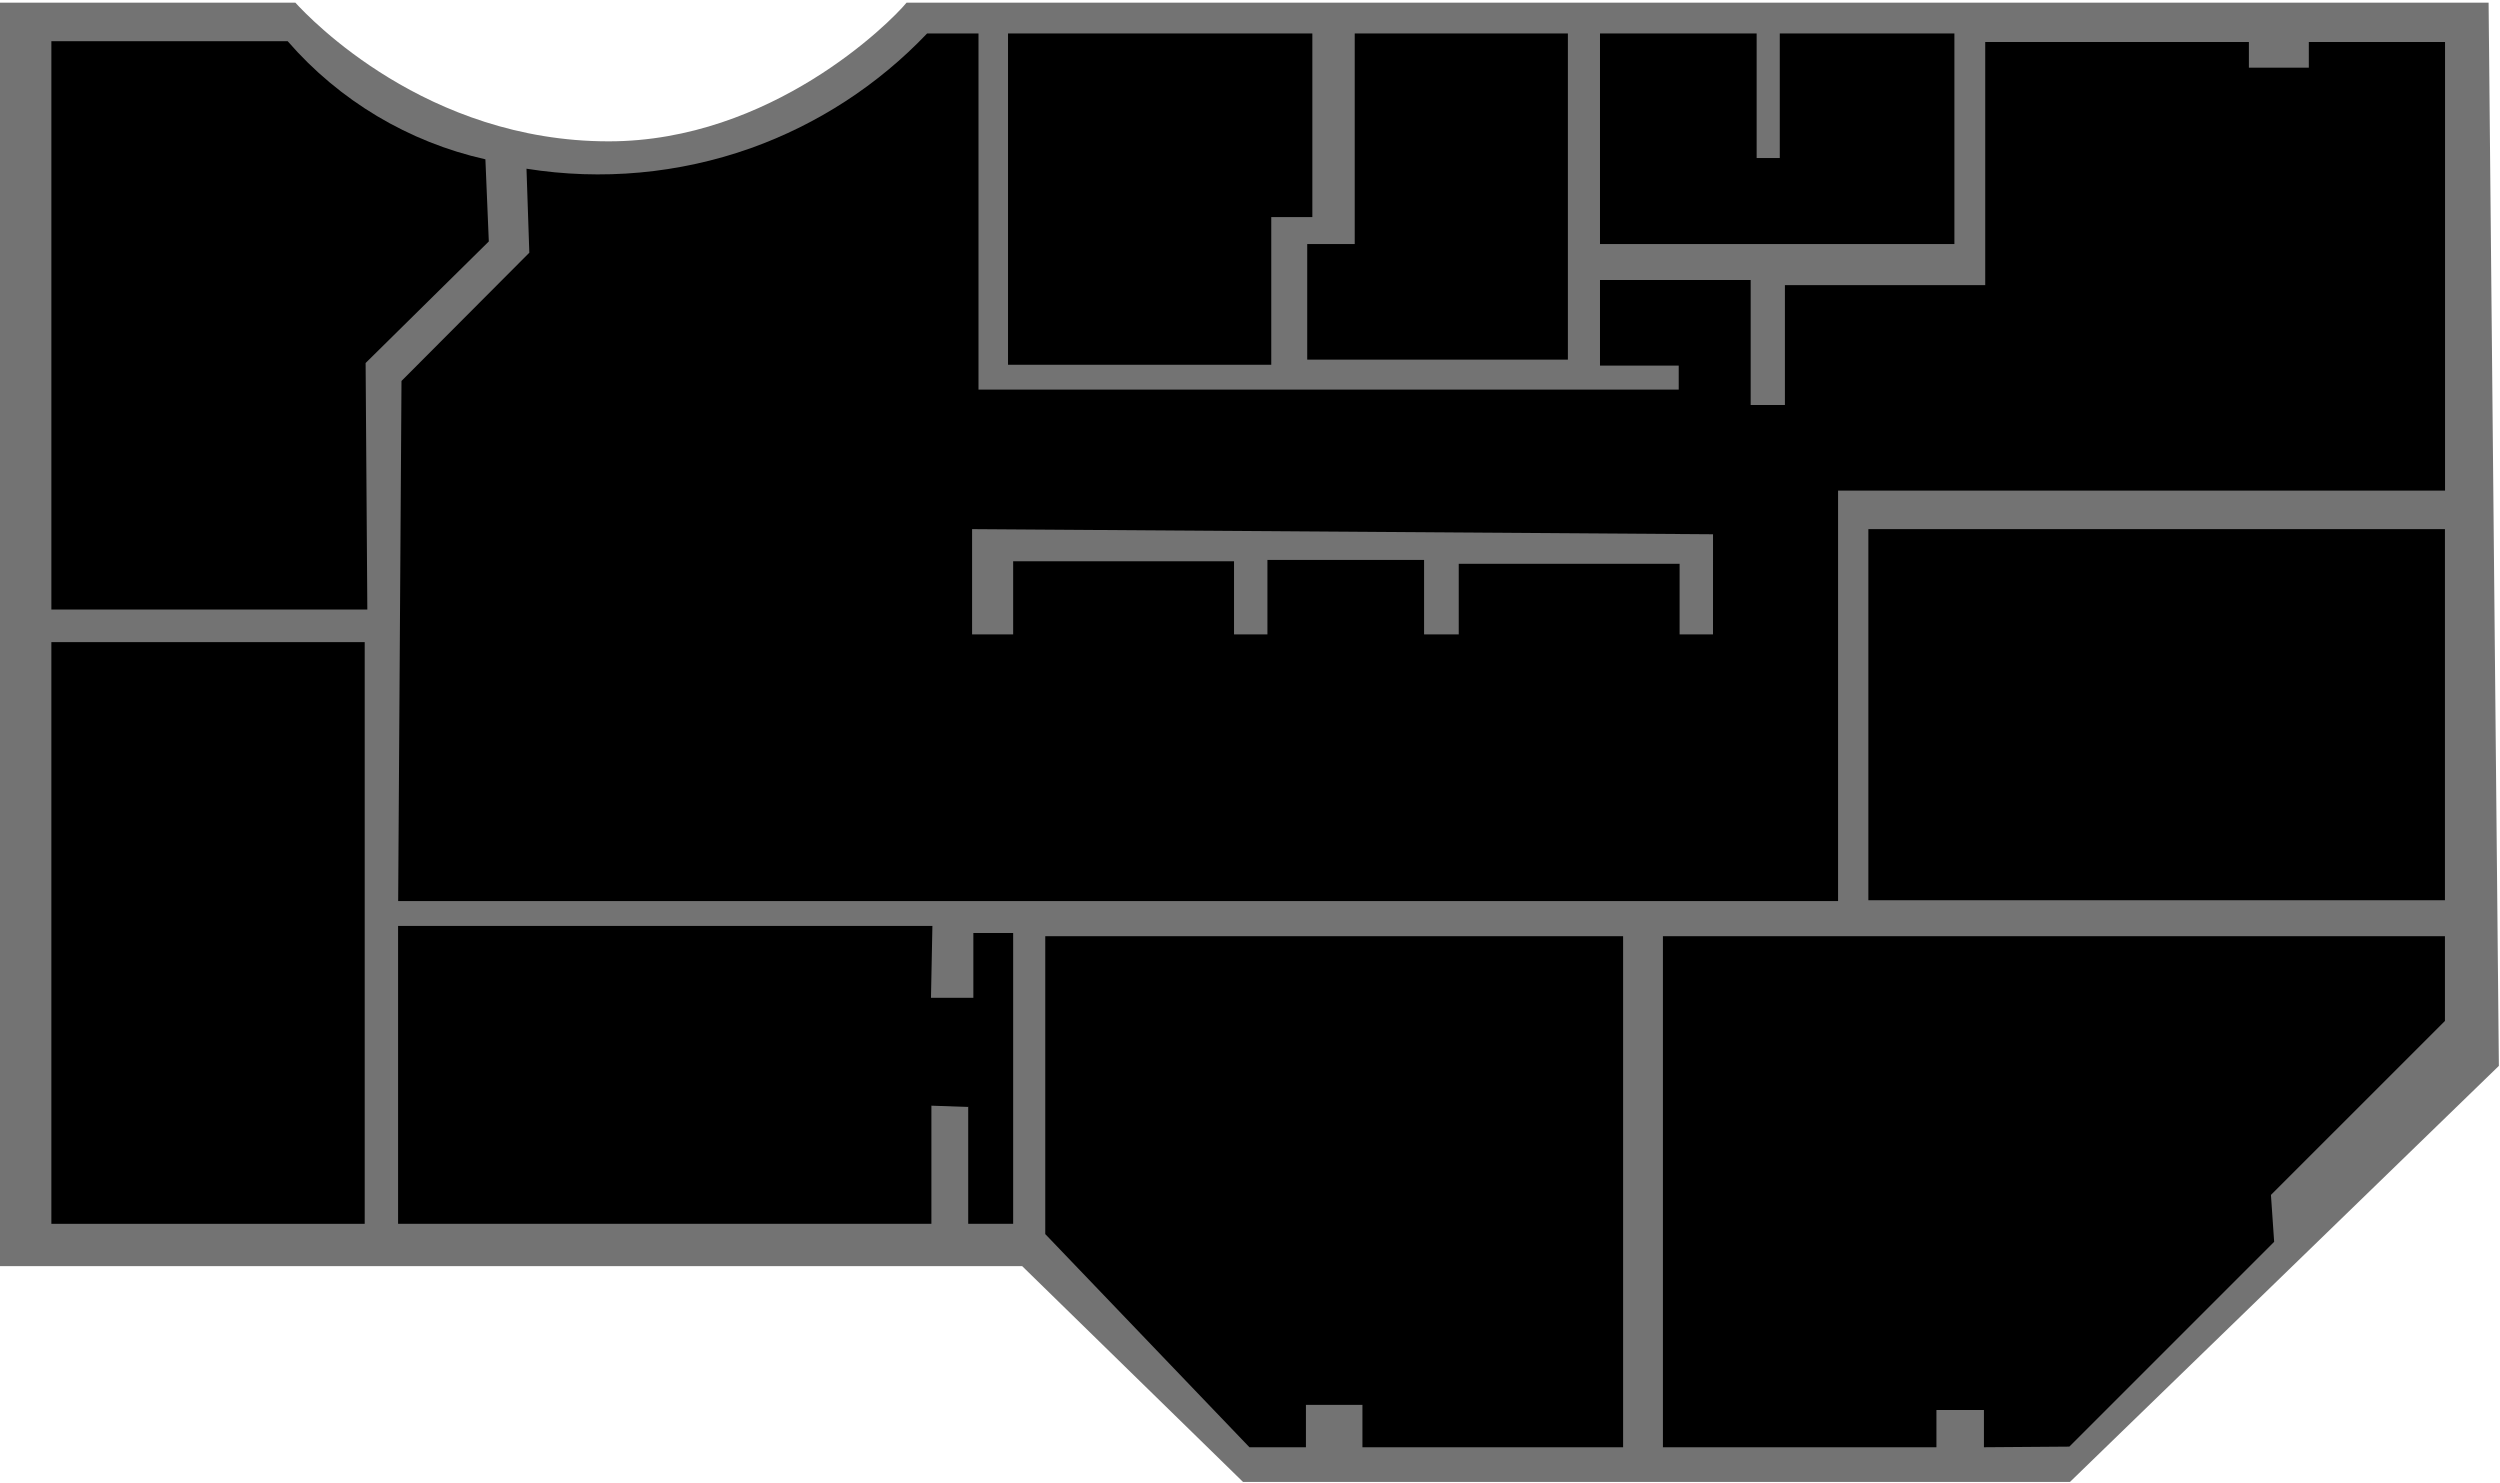
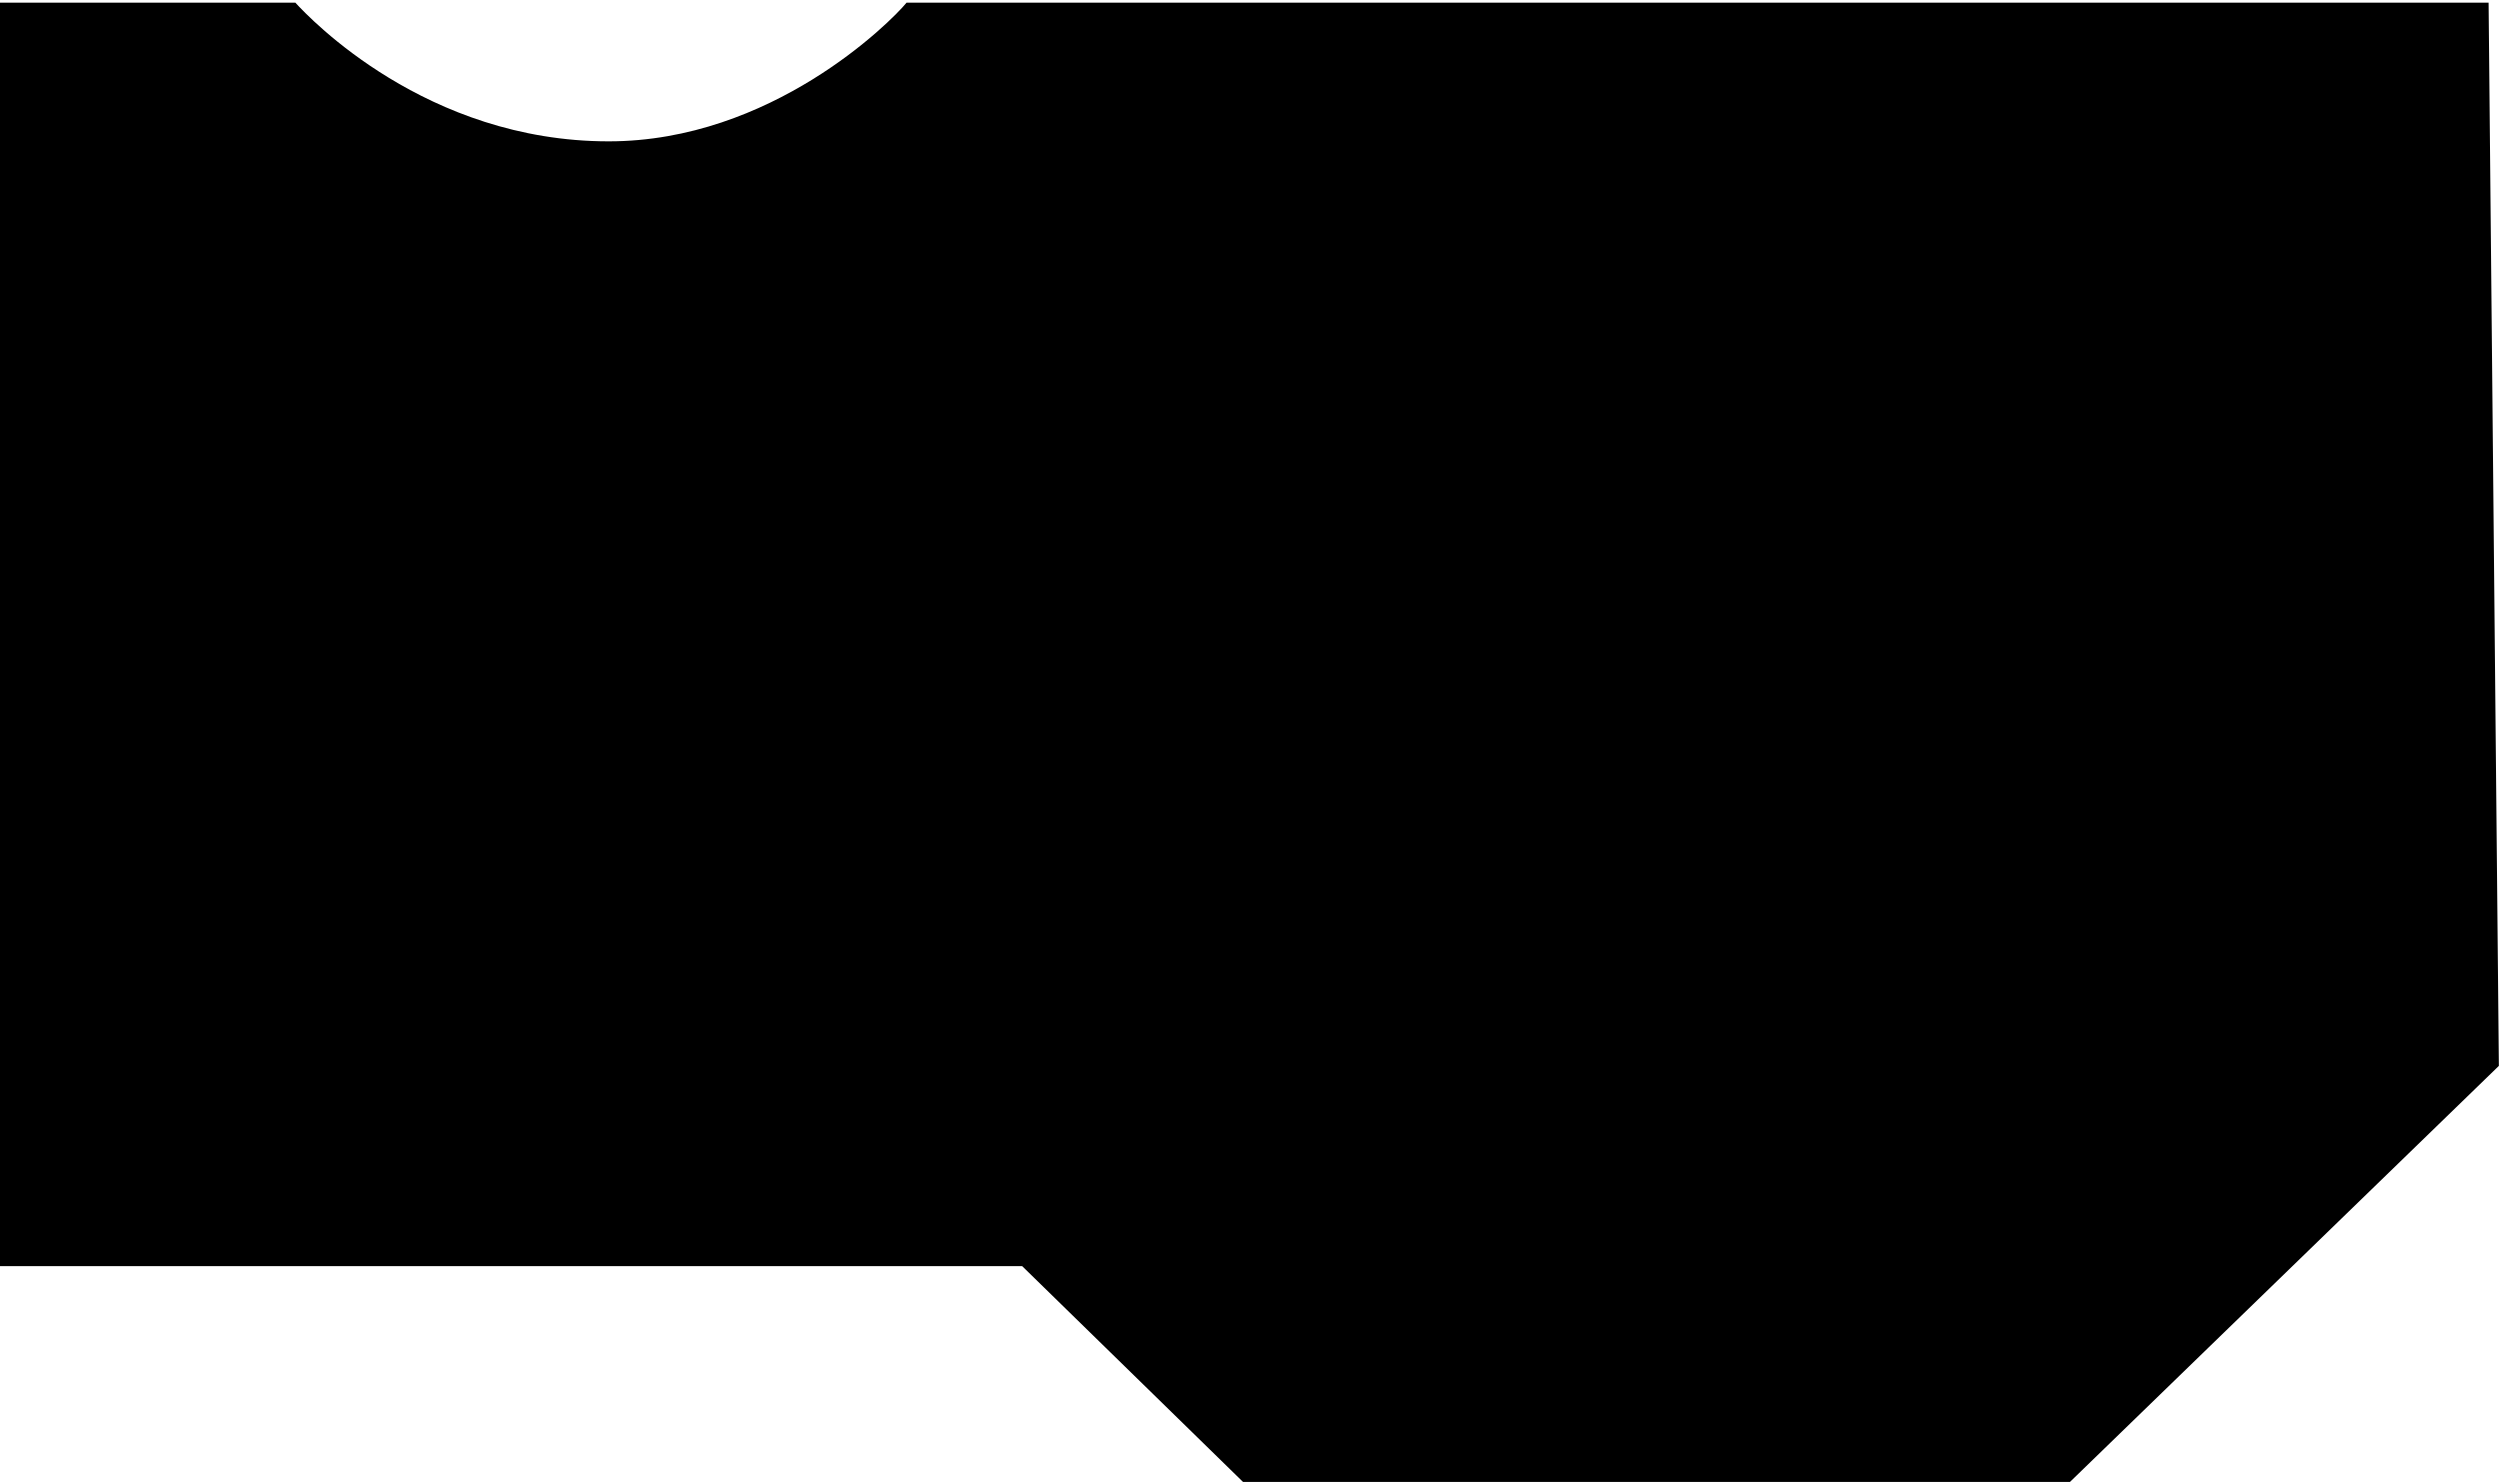
<svg xmlns="http://www.w3.org/2000/svg" width="845" height="501" viewBox="0 0 845 501">
  <g id="EnergyTransitionLevel2">
    <g id="2nd Floor">
-       <path id="Vector" opacity="0.55" d="M0 0.893V427.949H345.487L420.141 500.893H699.65L844.617 360.268L841.147 0.893H306.426C300.88 7.676 260.631 47.773 205.726 47.773C144.096 47.773 104.706 6.237 99.828 0.893H0Z" class="room" />
+       <path id="Vector" d="M0 0.893V427.949H345.487L420.141 500.893H699.65L844.617 360.268L841.147 0.893H306.426C300.88 7.676 260.631 47.773 205.726 47.773C144.096 47.773 104.706 6.237 99.828 0.893H0Z" class="background" />
    </g>
    <g id="EB2">
      <path id="Vector_2" d="M17.363 13.916H97.222C114.668 34.022 138.092 48.015 164.065 53.849L165.219 81.61L123.577 122.697L124.157 206.033H17.363V13.916Z" class="room" />
    </g>
    <g id="EB3">
      <path id="Vector_3" d="M123.268 217.037H17.363V413.652H123.268V217.037Z" class="room" />
    </g>
    <g id="EB4">
      <path id="Vector_4" d="M134.55 312.959V413.652H314.811V373.72L327.254 374.155V413.652H342.447V315.344H328.995V337.263H314.672L315.152 312.959H134.55Z" class="room" />
    </g>
    <g id="EB5">
      <path id="Vector_5" d="M353.299 316.43H548.608V489.17H460.503V474.848H441.404V489.17H422.312L353.299 417.122V316.43Z" class="room" />
    </g>
    <g id="EB6">
      <path id="Vector_6" d="M562.066 316.43H826.389V345.075L767.578 403.885L768.664 419.728L699.436 488.956L670.57 489.17V476.589H654.513V489.17H562.066V316.43Z" class="room" />
    </g>
    <g id="EB7">
      <path id="Vector_7" d="M826.388 178.845H631.508V304.278H826.388V178.845Z" class="room" />
    </g>
    <g id="EB8">
      <path id="Vector_8" d="M540.797 11.31H593.746V53.413H601.563V11.31H660.588V82.487H540.797V11.31Z" class="room" />
    </g>
    <g id="Bathroom 1">
      <path id="Vector_9" d="M340.711 11.31H443.574V73.376H429.687V123.291H340.711V11.31Z" class="room" />
    </g>
    <g id="Bathroom 2">
      <path id="Vector_10" d="M457.897 11.31H529.945V121.555H441.84V82.487H457.897V11.31Z" class="room" />
    </g>
    <g id="EB1">
      <path id="Vector_11" d="M780.38 14.206V22.882H760.127V14.206H671.006V96.381H603.299V136.887H591.727V94.645H540.797V123.581H567.41V131.682H330.73V11.31H313.366C296.798 28.712 276.385 41.991 253.761 50.082C229.47 58.702 203.404 61.088 177.952 57.022L178.911 85.415L135.704 128.767L134.581 304.568H621.268V165.823H826.42V14.206H780.38ZM578.995 214.437H567.707V190.562H493.053V214.437H481.337V189.262H428.388V214.437H417.1V189.698H342.446V214.437H328.566V178.845L579.001 180.58L578.995 214.437Z" class="room" />
    </g>
  </g>
</svg>
